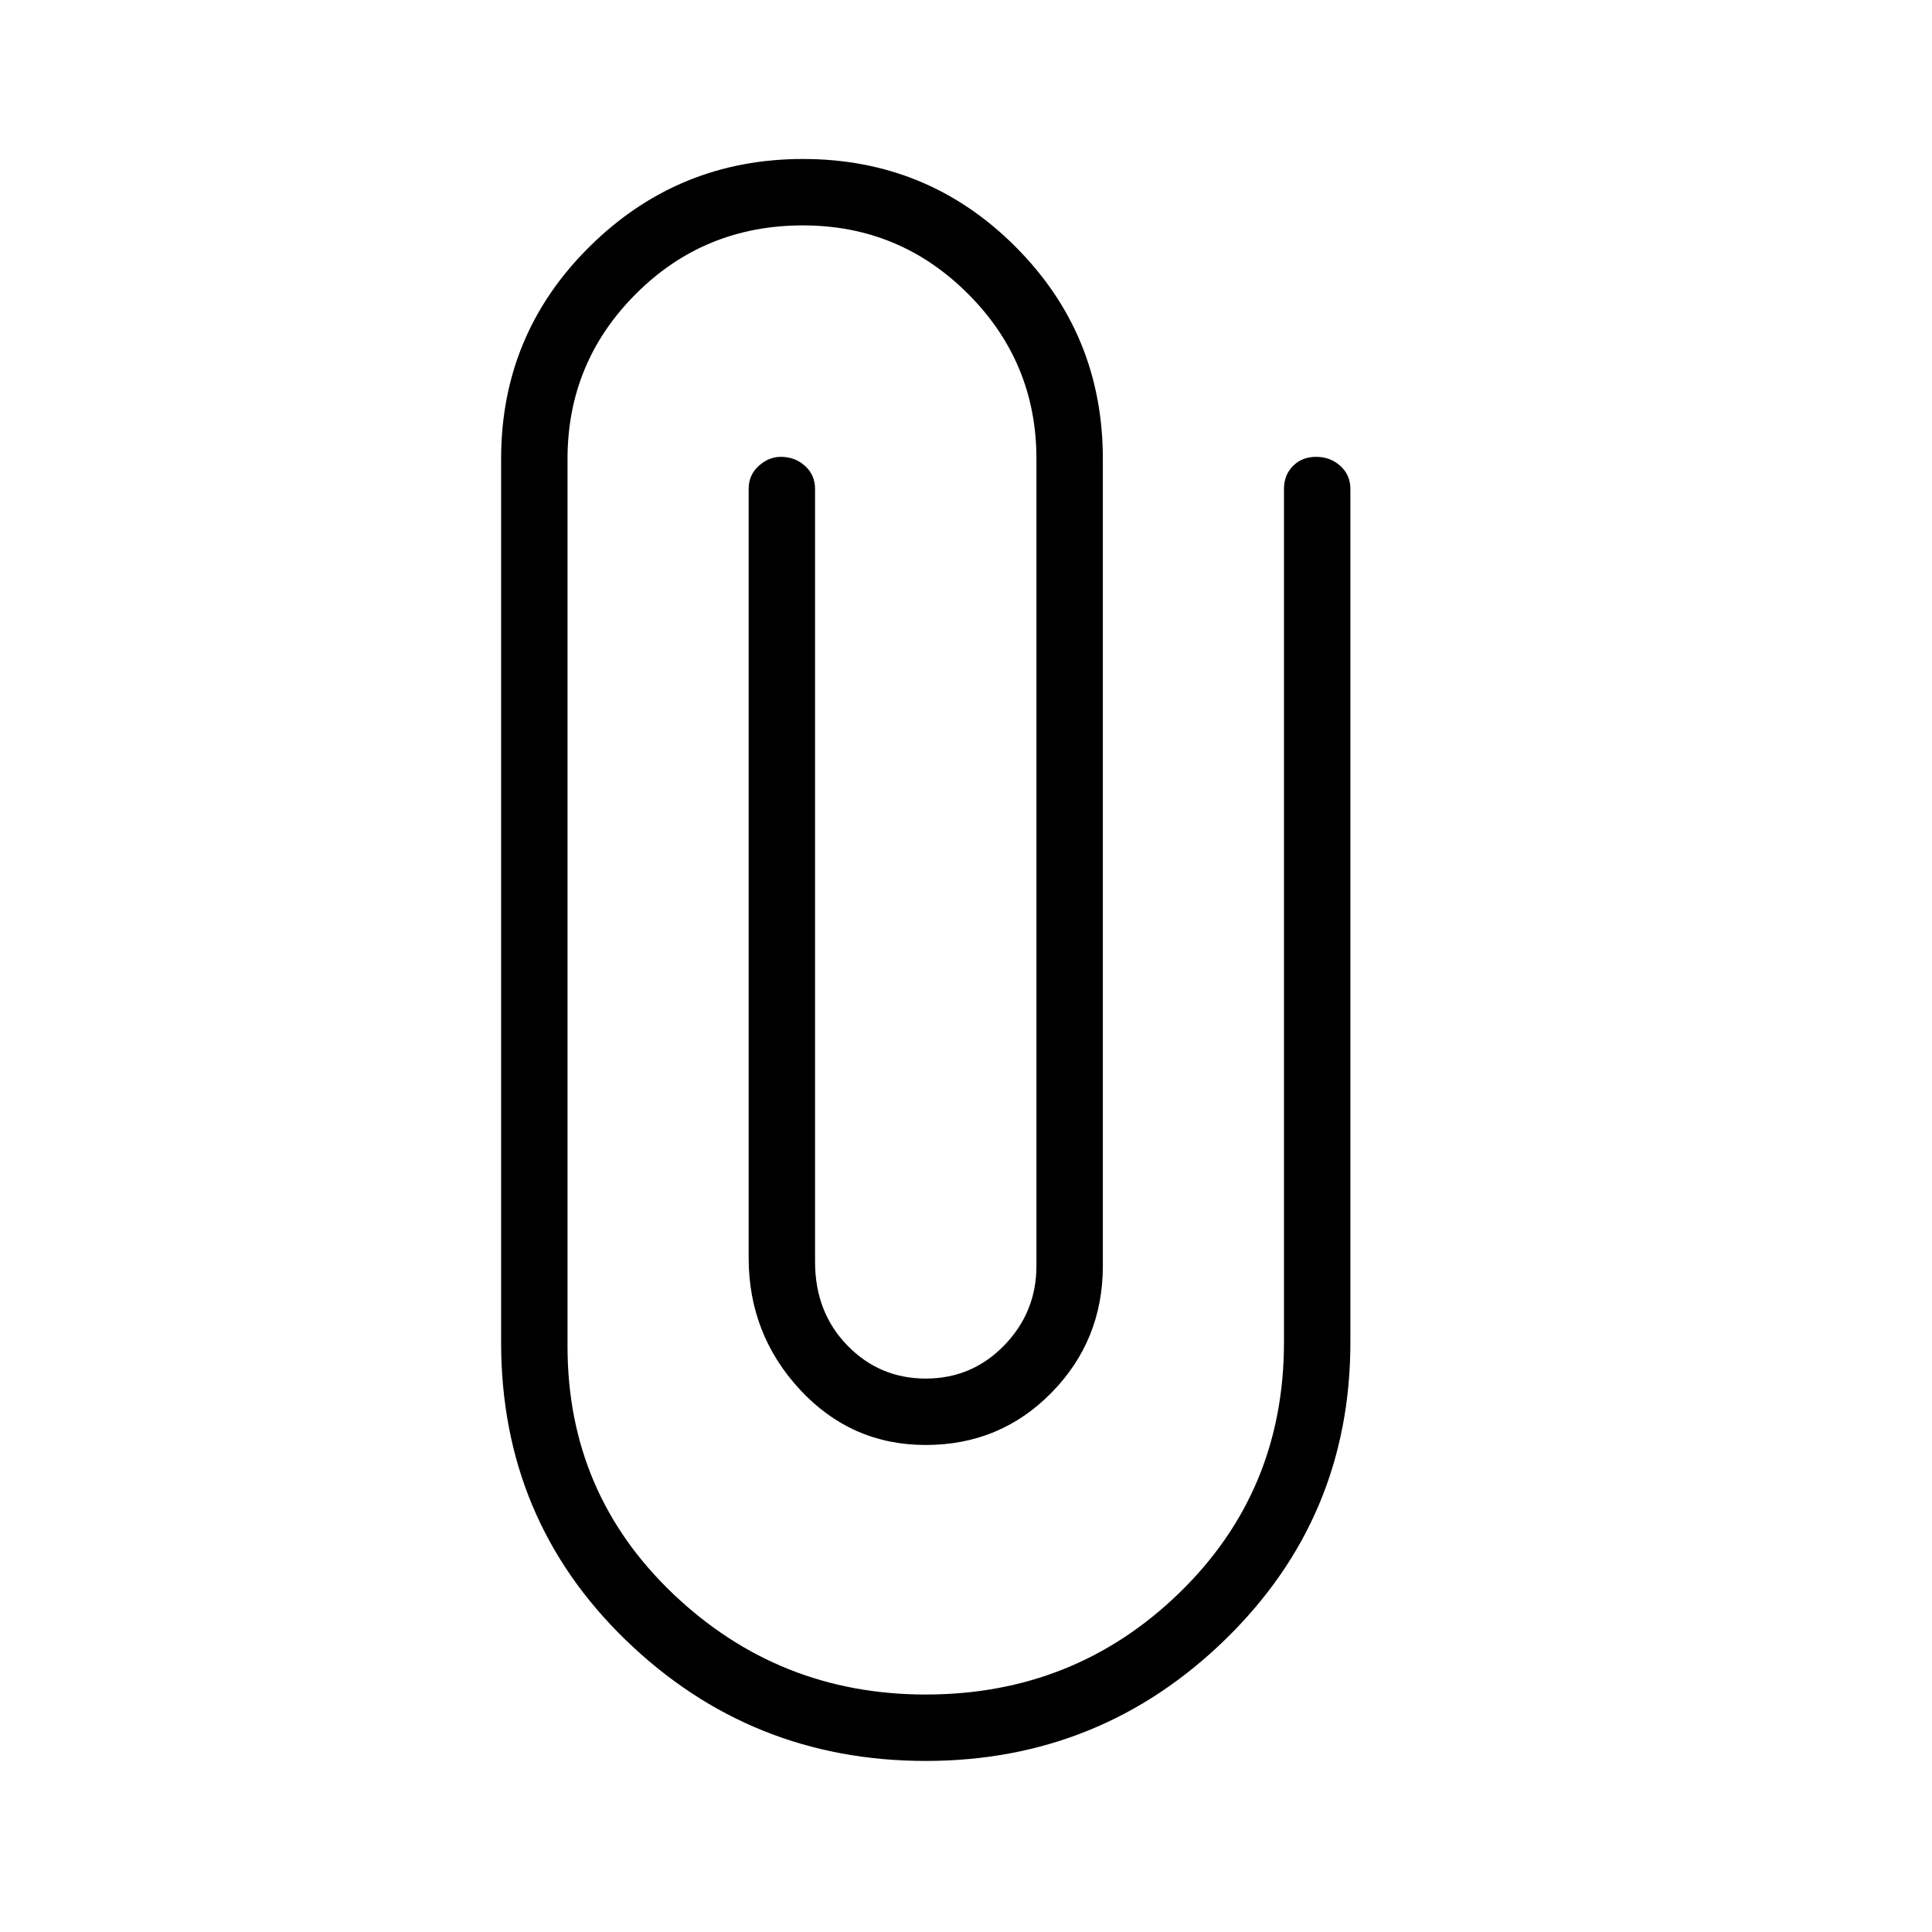
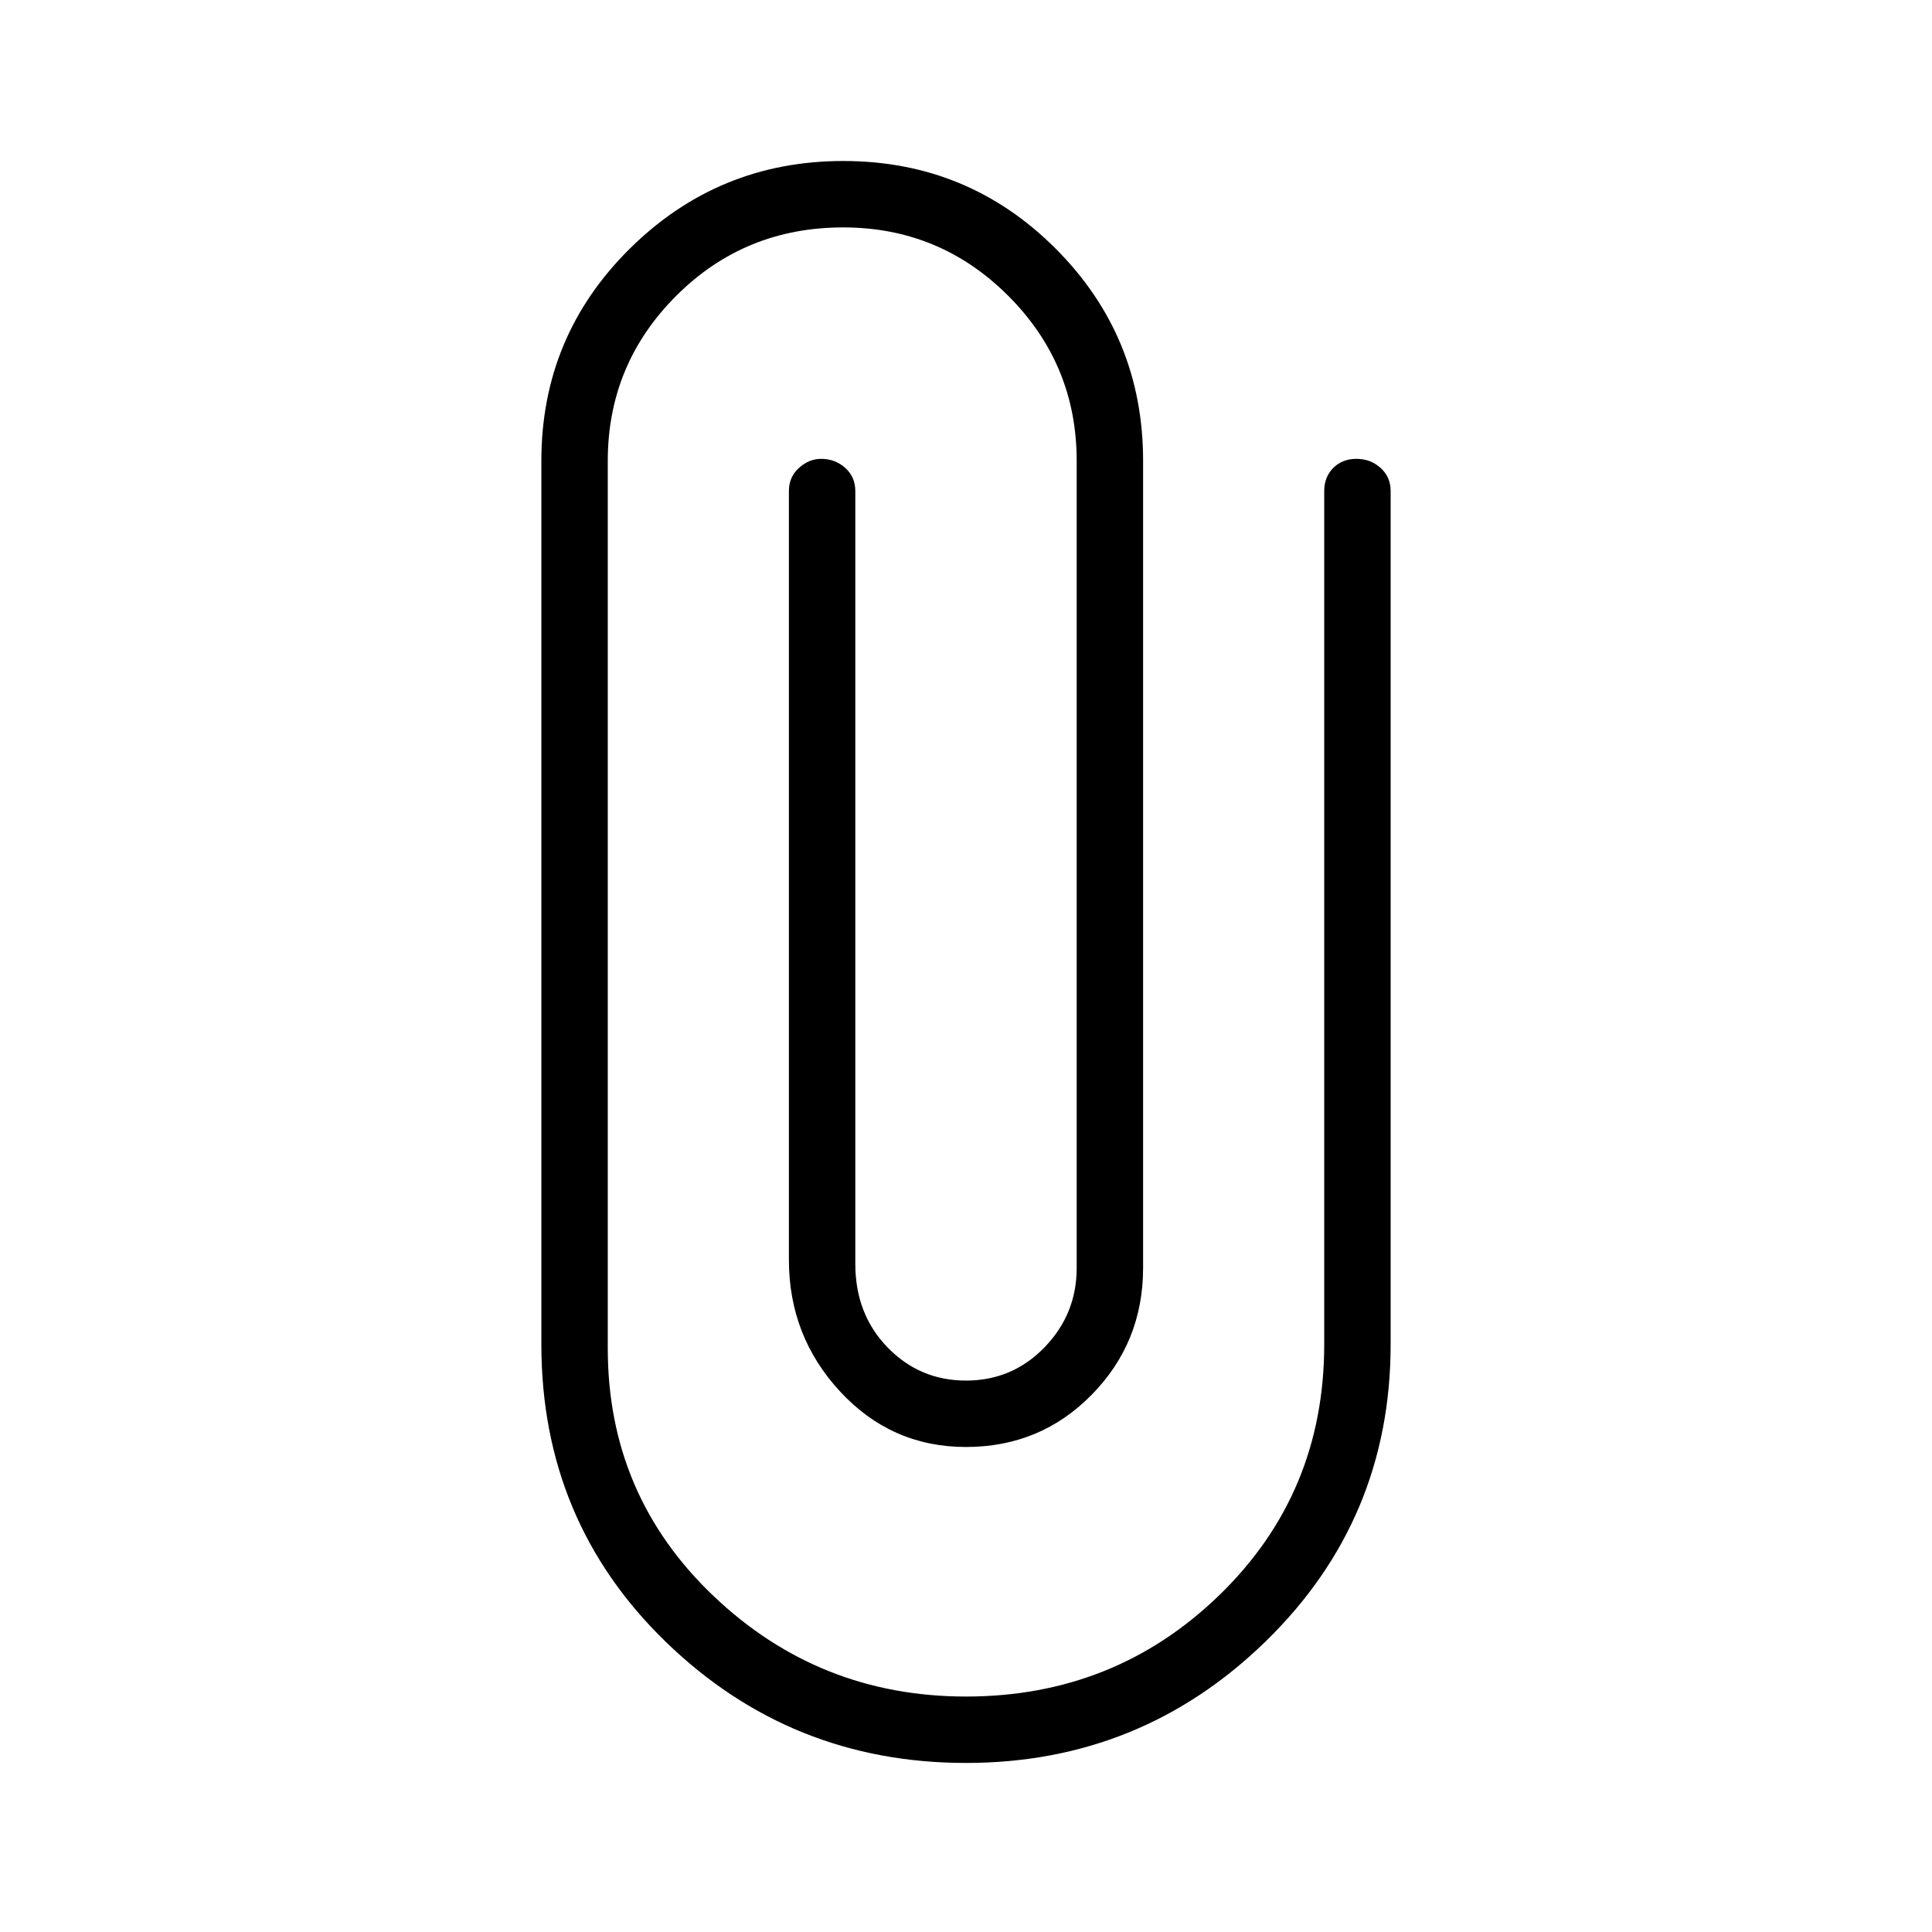
- <svg xmlns="http://www.w3.org/2000/svg" height="48" width="48">
-   <path d="M23 43.75q-4.35 0-7.45-3-3.1-3-3.1-7.4V11.4q0-3.1 2.2-5.275 2.2-2.175 5.3-2.175 3.1 0 5.275 2.175Q27.4 8.3 27.4 11.4v20.05q0 1.85-1.275 3.15Q24.85 35.9 23 35.9t-3.125-1.375Q18.6 33.15 18.6 31.25v-19.1q0-.35.25-.575.25-.225.55-.225.35 0 .6.225t.25.575v19.2q0 1.25.8 2.075.8.825 1.95.825t1.95-.825q.8-.825.8-1.975V11.4q0-2.4-1.7-4.1-1.7-1.7-4.1-1.7-2.45 0-4.15 1.7-1.7 1.7-1.7 4.1v22.05q0 3.65 2.625 6.15Q19.35 42.1 23 42.1q3.7 0 6.3-2.525 2.6-2.525 2.6-6.225v-21.2q0-.35.225-.575.225-.225.575-.225t.6.225q.25.225.25.575v21.2q0 4.35-3.1 7.375-3.1 3.025-7.45 3.025Z" />
+ <svg xmlns="http://www.w3.org/2000/svg" width="48" height="48">
+   <g>
+     <path id="svg_1" d="m24,43.8q-4.35,0 -7.45,-3q-3.1,-3 -3.1,-7.4l0,-21.95q0,-3.1 2.2,-5.275q2.2,-2.175 5.3,-2.175q3.1,0 5.275,2.175q2.175,2.175 2.175,5.275l0,20.05q0,1.85 -1.275,3.15q-1.275,1.3 -3.125,1.3t-3.125,-1.375q-1.275,-1.375 -1.275,-3.275l0,-19.1q0,-0.35 0.25,-0.575q0.25,-0.225 0.55,-0.225q0.35,0 0.6,0.225t0.25,0.575l0,19.2q0,1.25 0.8,2.075q0.8,0.825 1.95,0.825t1.95,-0.825q0.8,-0.825 0.8,-1.975l0,-20.05q0,-2.4 -1.7,-4.1q-1.7,-1.7 -4.1,-1.7q-2.45,0 -4.15,1.7q-1.7,1.7 -1.7,4.1l0,22.05q0,3.65 2.625,6.15q2.625,2.5 6.275,2.5q3.7,0 6.3,-2.525q2.6,-2.525 2.6,-6.225l0,-21.2q0,-0.35 0.225,-0.575q0.225,-0.225 0.575,-0.225t0.6,0.225q0.25,0.225 0.25,0.575l0,21.2q0,4.35 -3.1,7.375q-3.1,3.025 -7.45,3.025z" />
+   </g>
</svg>
